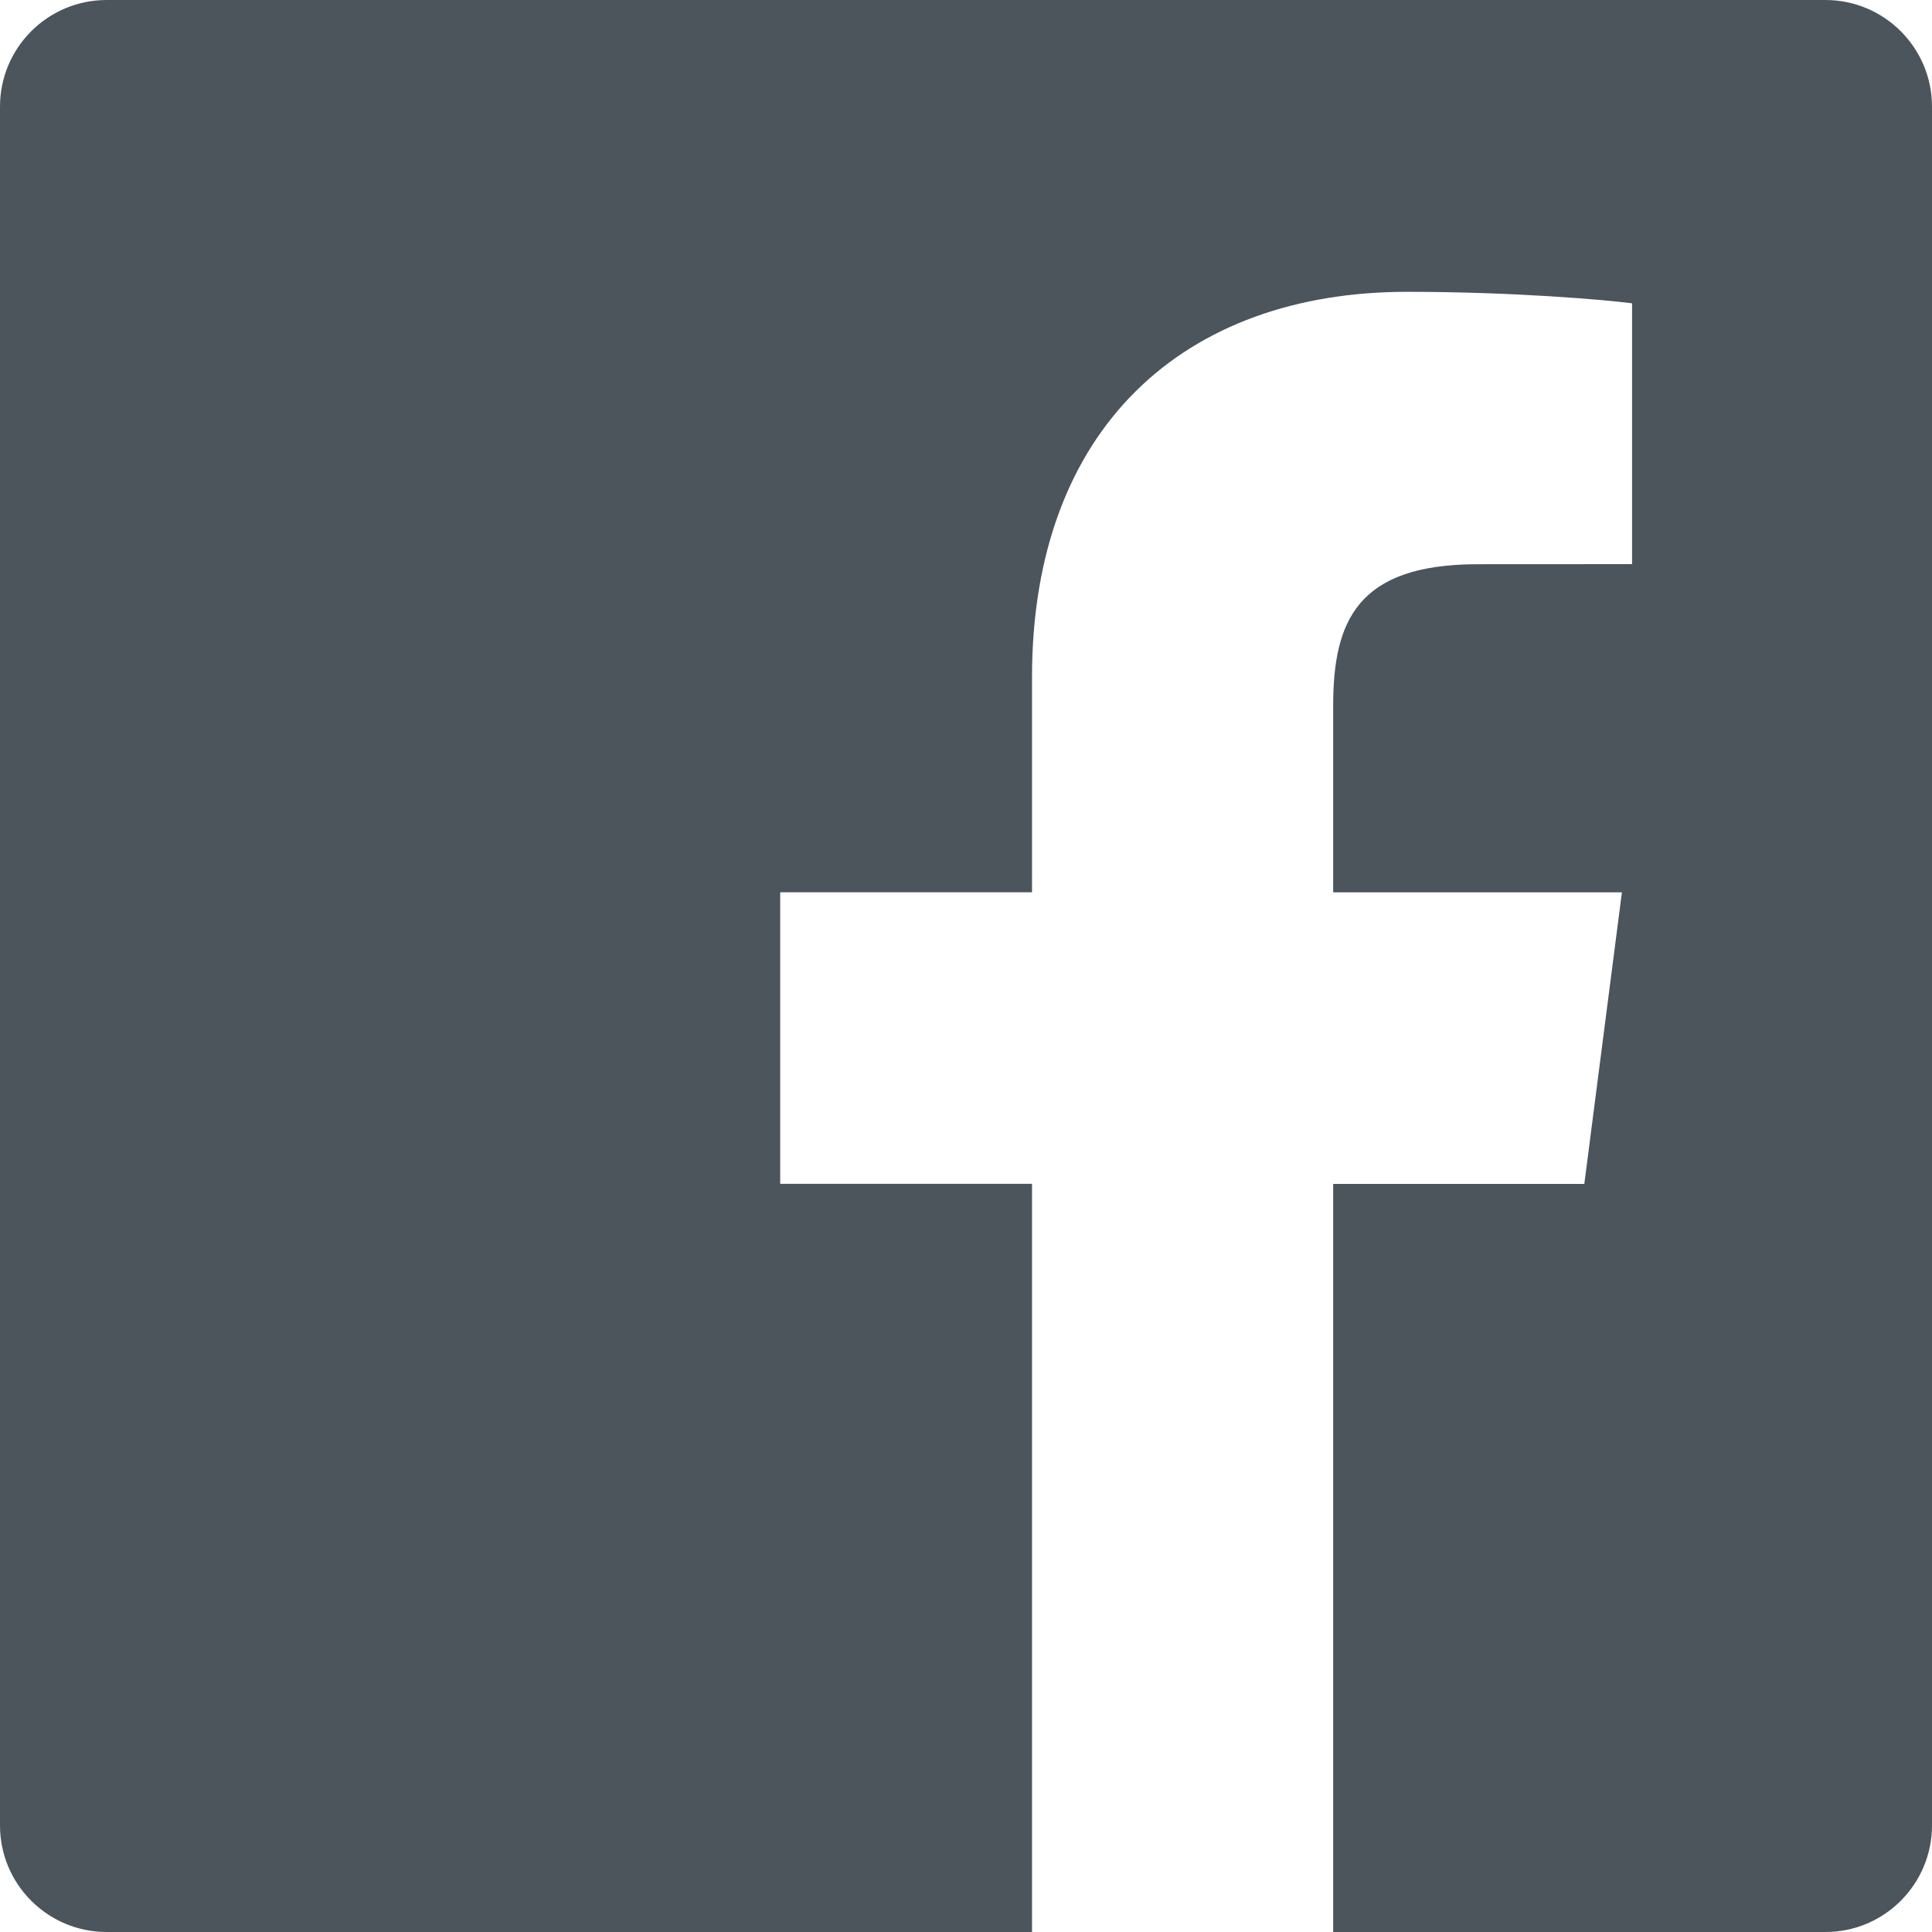
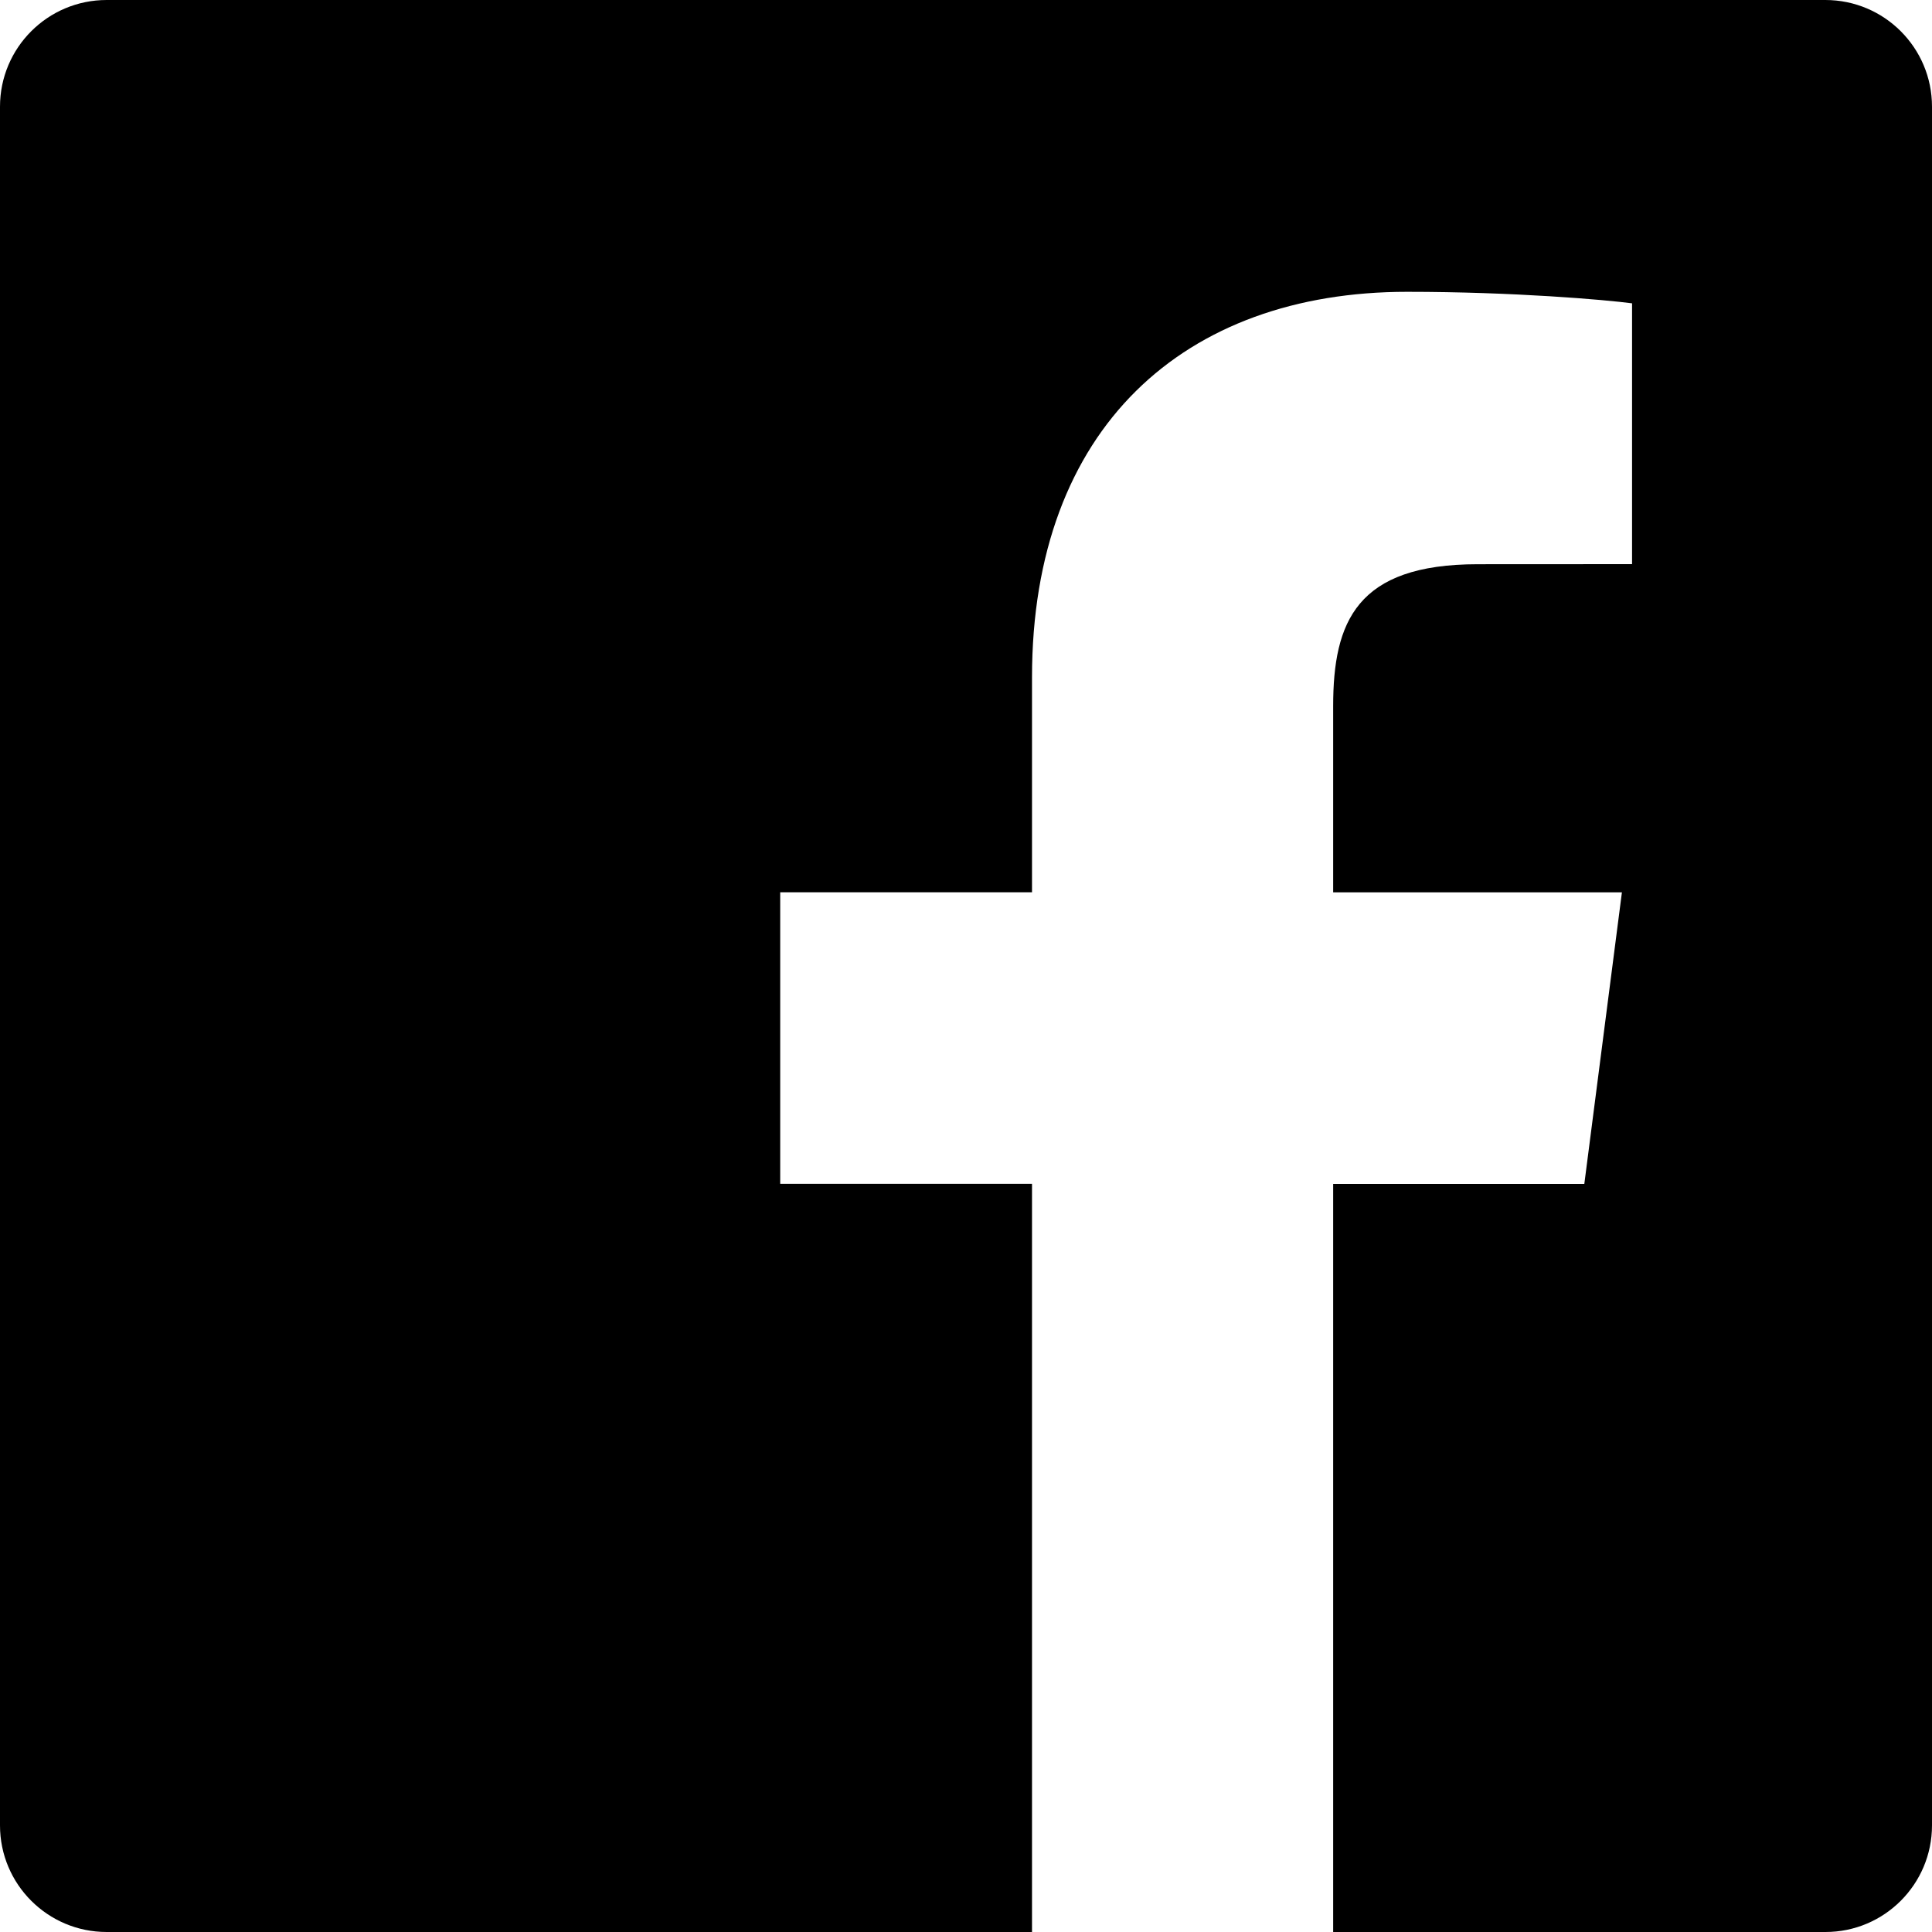
<svg xmlns="http://www.w3.org/2000/svg" width="24" height="24">
-   <path d="M22.675 0H1.325C.593 0 0 .593 0 1.325v21.351C0 23.407.593 24 1.325 24H12.82v-9.294H9.692v-3.622h3.128V8.413c0-3.1 1.893-4.788 4.659-4.788 1.325 0 2.463.099 2.795.143v3.24l-1.918.001c-1.504 0-1.795.715-1.795 1.763v2.313h3.587l-.467 3.622h-3.12V24h6.116c.73 0 1.323-.593 1.323-1.325V1.325C24 .593 23.407 0 22.675 0z" fill="#4C545C" fill-rule="nonzero" />
+   <path d="M22.675 0H1.325C.593 0 0 .593 0 1.325v21.351C0 23.407.593 24 1.325 24H12.82v-9.294H9.692v-3.622h3.128V8.413c0-3.1 1.893-4.788 4.659-4.788 1.325 0 2.463.099 2.795.143v3.24l-1.918.001c-1.504 0-1.795.715-1.795 1.763v2.313h3.587l-.467 3.622h-3.12V24h6.116c.73 0 1.323-.593 1.323-1.325V1.325C24 .593 23.407 0 22.675 0z" />
</svg>
